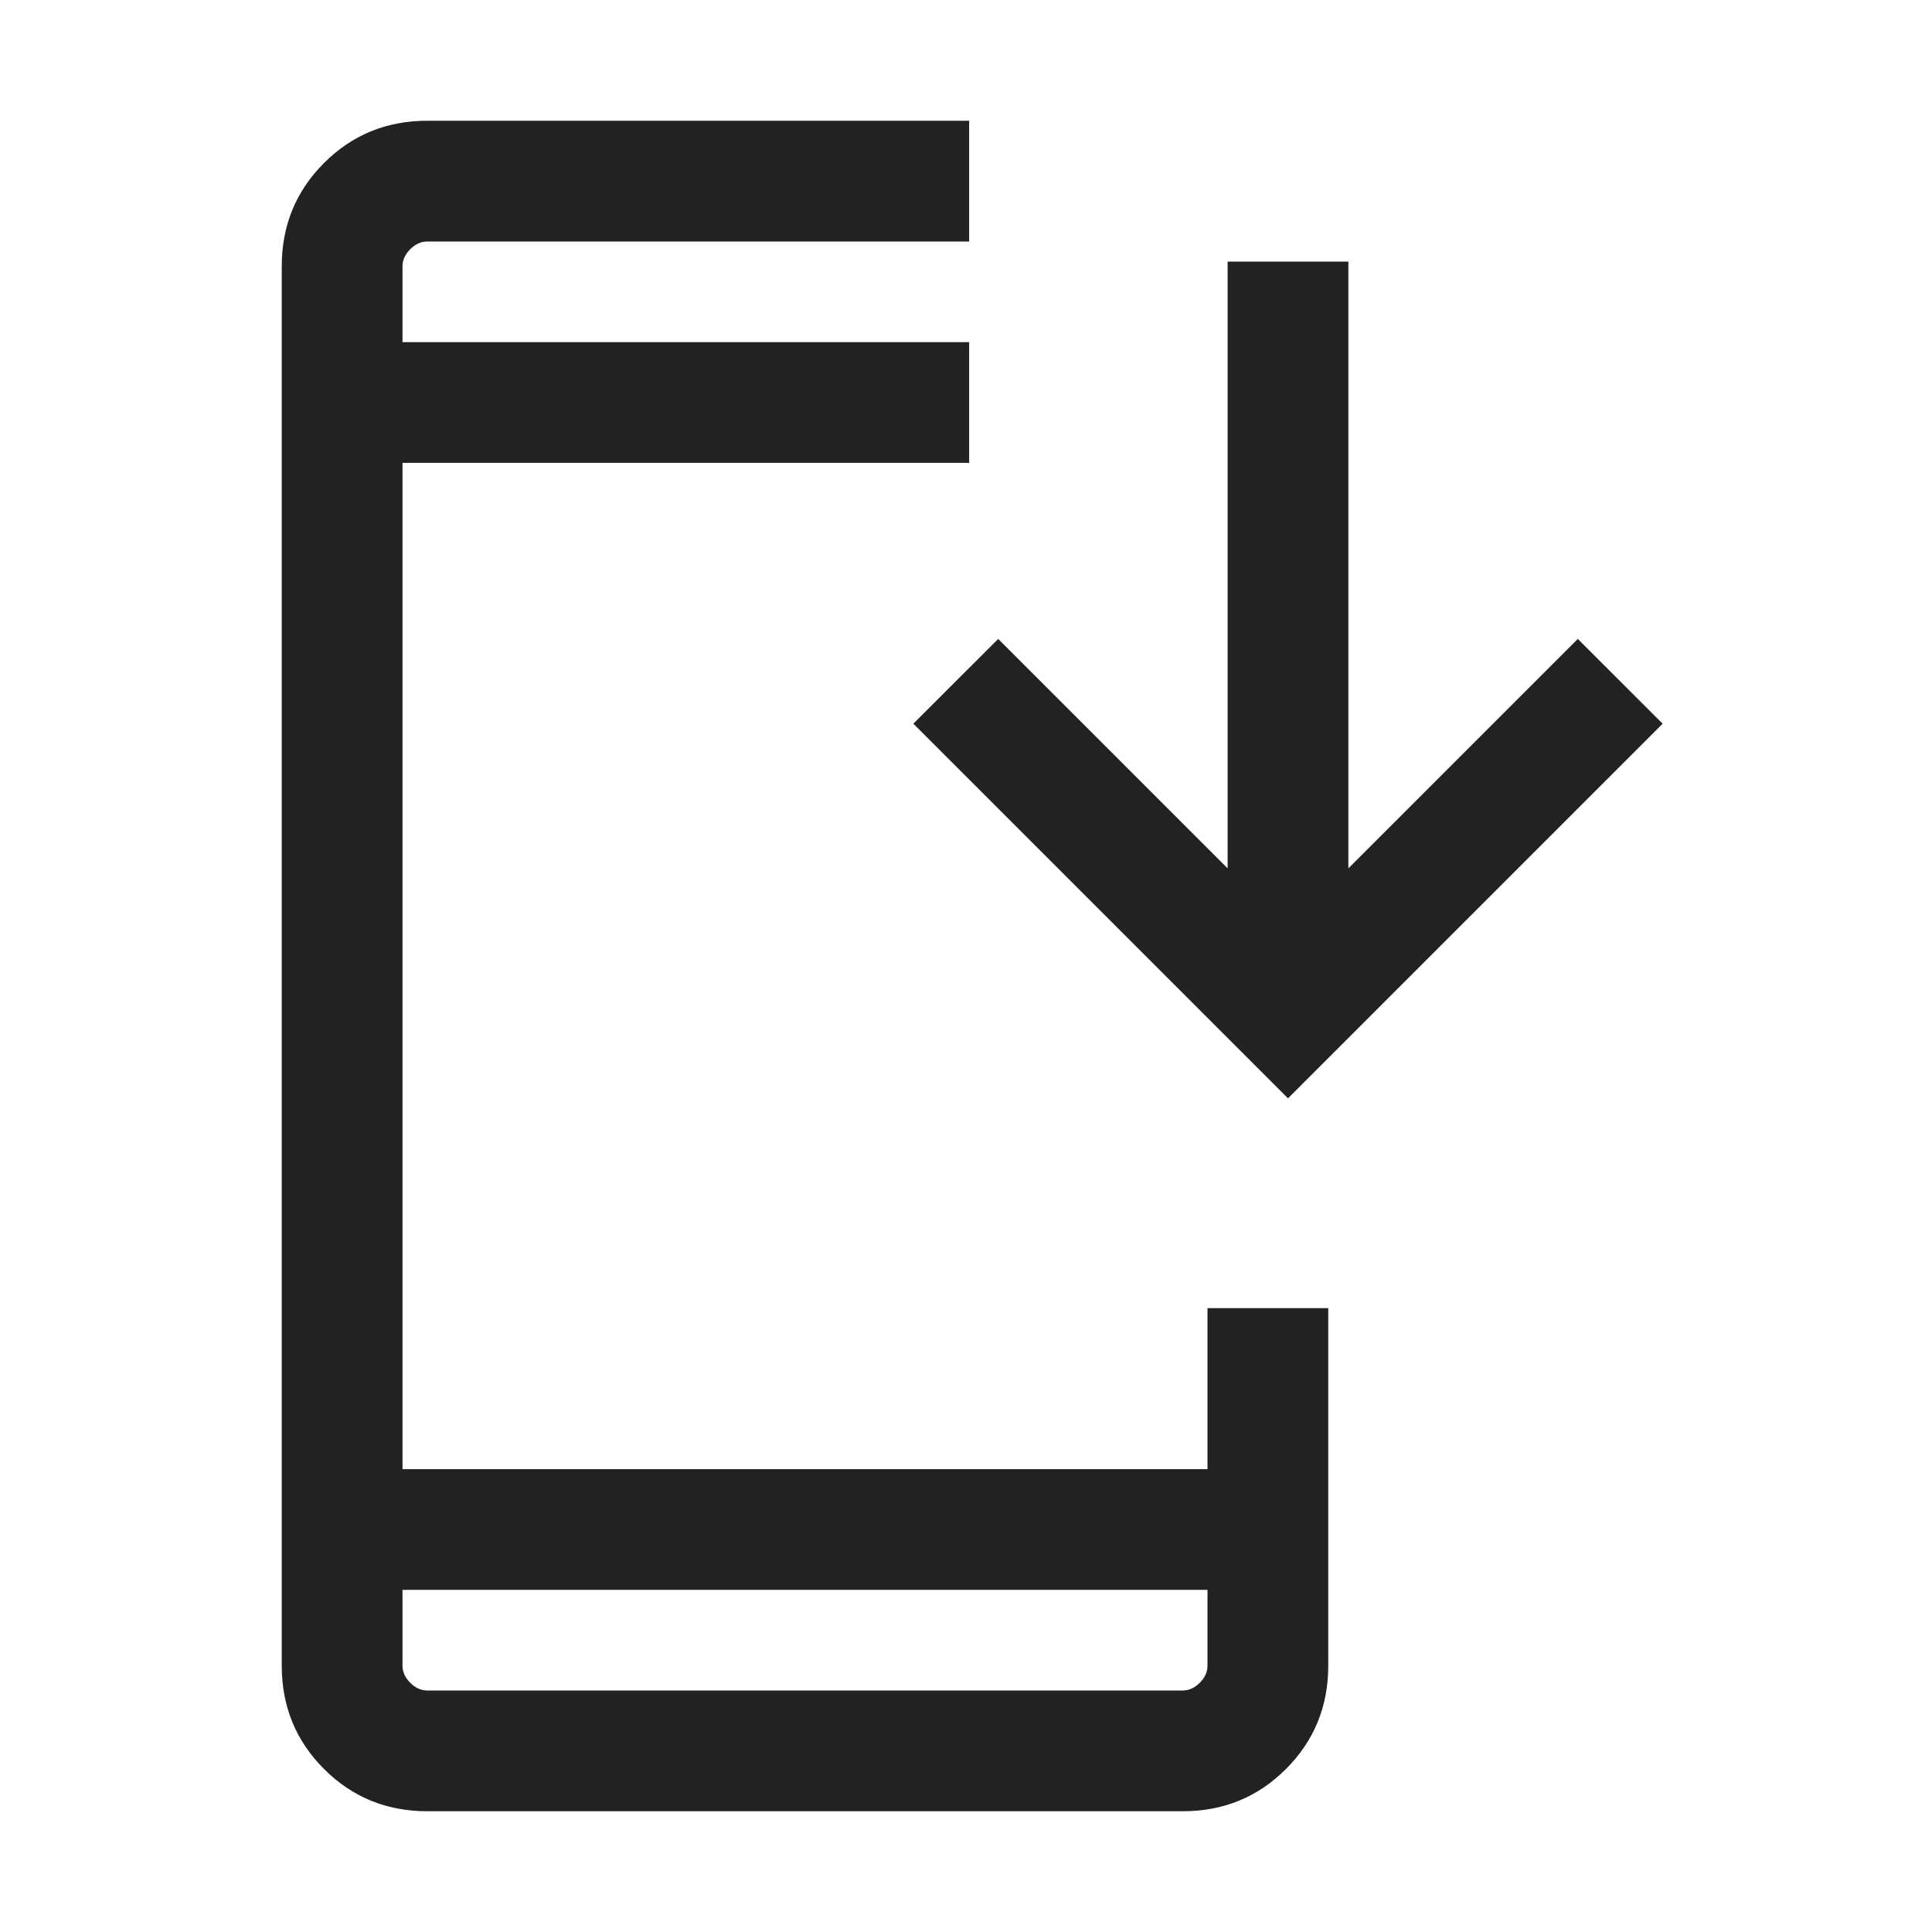
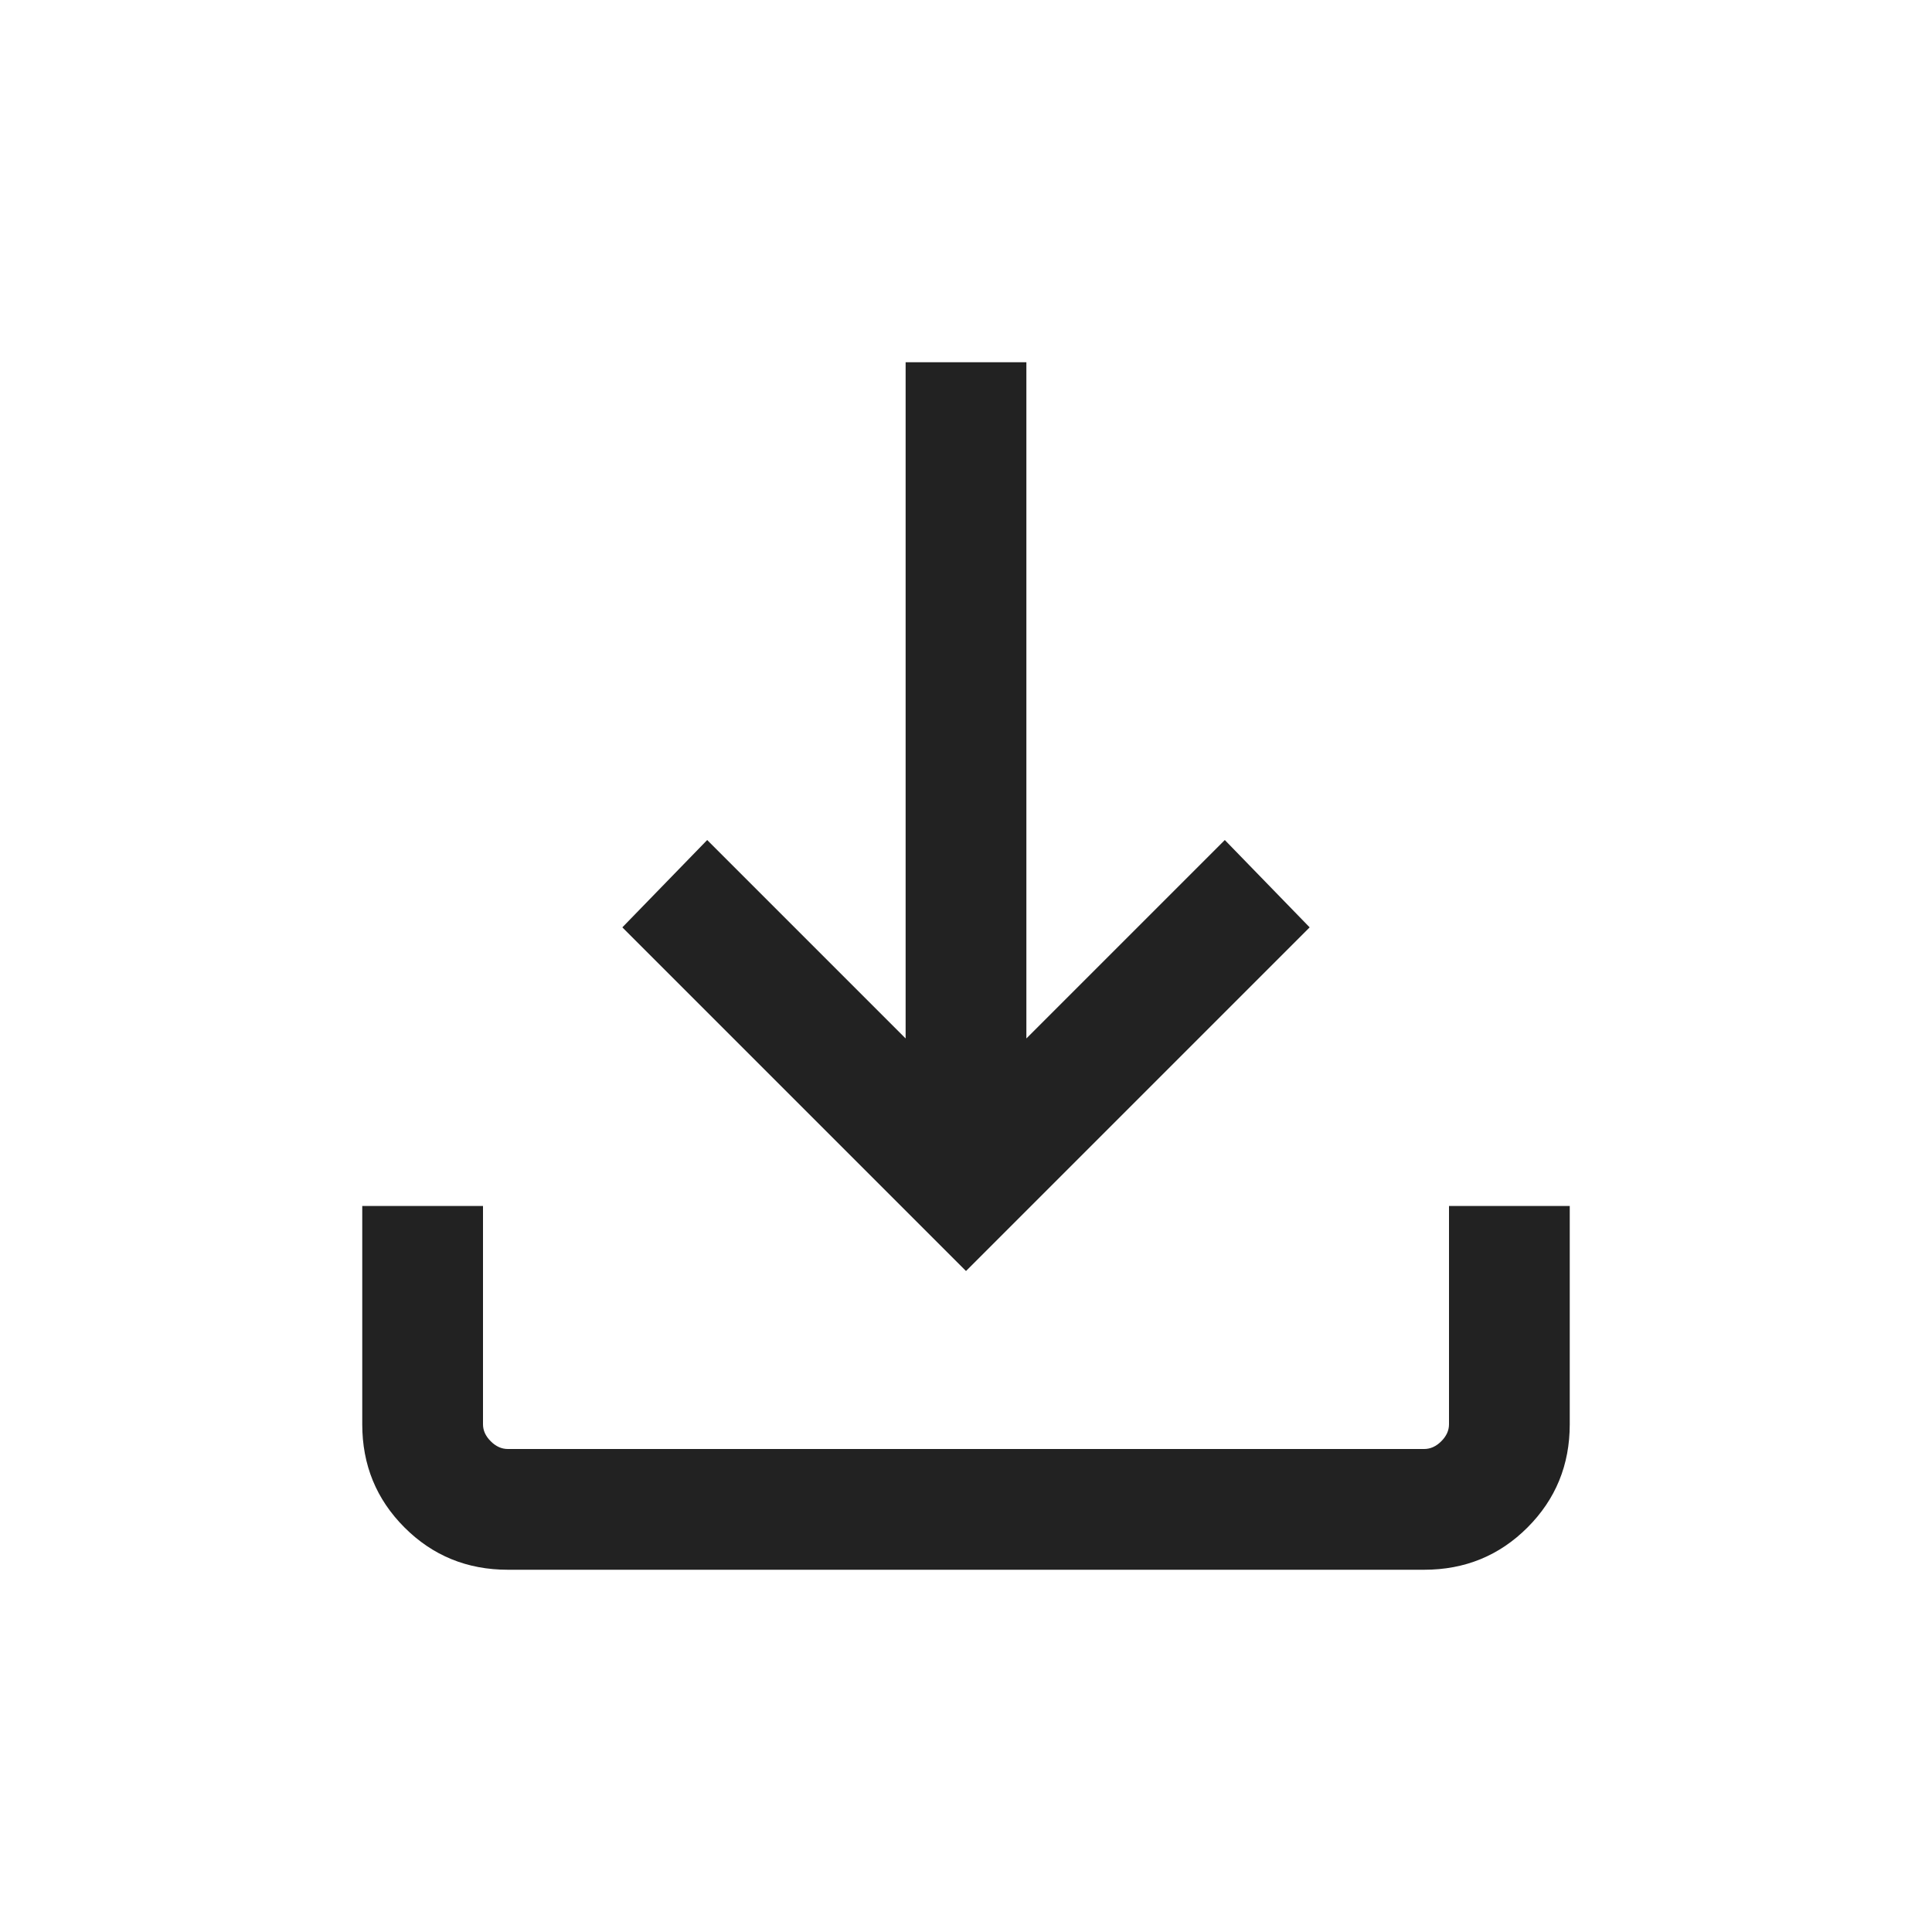
<svg xmlns="http://www.w3.org/2000/svg" width="24" height="24" viewBox="0 0 24 24" fill="none">
-   <mask id="mask0_2674_31400" style="mask-type:alpha" maskUnits="userSpaceOnUse" x="0" y="0" width="24" height="24">
-     <rect width="24" height="24" fill="#D9D9D9" />
+   <mask id="mask0_4918_2971395" style="mask-type:alpha" maskUnits="userSpaceOnUse" x="0" y="0" width="24" height="25">
+     <rect y="0" width="24" height="24" fill="#D9D9D9" />
  </mask>
-   <g mask="url(#mask0_2674_31400)">
-     <path d="M5.308 22.5C4.803 22.5 4.375 22.325 4.025 21.975C3.675 21.625 3.5 21.197 3.5 20.692V3.308C3.5 2.803 3.675 2.375 4.025 2.025C4.375 1.675 4.803 1.5 5.308 1.5H12.039V3H5.308C5.231 3 5.16 3.032 5.096 3.096C5.032 3.16 5 3.231 5 3.308V4.25H12.039V5.75H5V18.25H15V16.25H16.5V20.692C16.5 21.197 16.325 21.625 15.975 21.975C15.625 22.325 15.197 22.5 14.692 22.5L5.308 22.5ZM5 19.75V20.692C5 20.769 5.032 20.84 5.096 20.904C5.16 20.968 5.231 21 5.308 21H14.692C14.769 21 14.84 20.968 14.904 20.904C14.968 20.84 15 20.769 15 20.692V19.75H5ZM16 13.644L11.346 8.99L12.4 7.937L15.25 10.787V3.25H16.75V10.787L19.6 7.937L20.654 8.99L16 13.644Z" fill="#222222" />
+   <g mask="url(#mask0_4918_2971395)">
+     <path d="M12 15.789L7.731 11.52L8.785 10.435L11.25 12.9V4.5H12.75V12.9L15.215 10.435L16.269 11.52L12 15.789ZM6.308 19.5C5.803 19.5 5.375 19.325 5.025 18.975C4.675 18.625 4.5 18.198 4.5 17.693V14.981H6V17.693C6 17.77 6.032 17.84 6.096 17.904C6.16 17.968 6.231 18 6.308 18H17.692C17.769 18 17.84 17.968 17.904 17.904C17.968 17.84 18 17.77 18 17.693V14.981H19.5V17.693C19.5 18.198 19.325 18.625 18.975 18.975C18.625 19.325 18.197 19.5 17.692 19.5H6.308Z" fill="#222222" />
  </g>
</svg>
